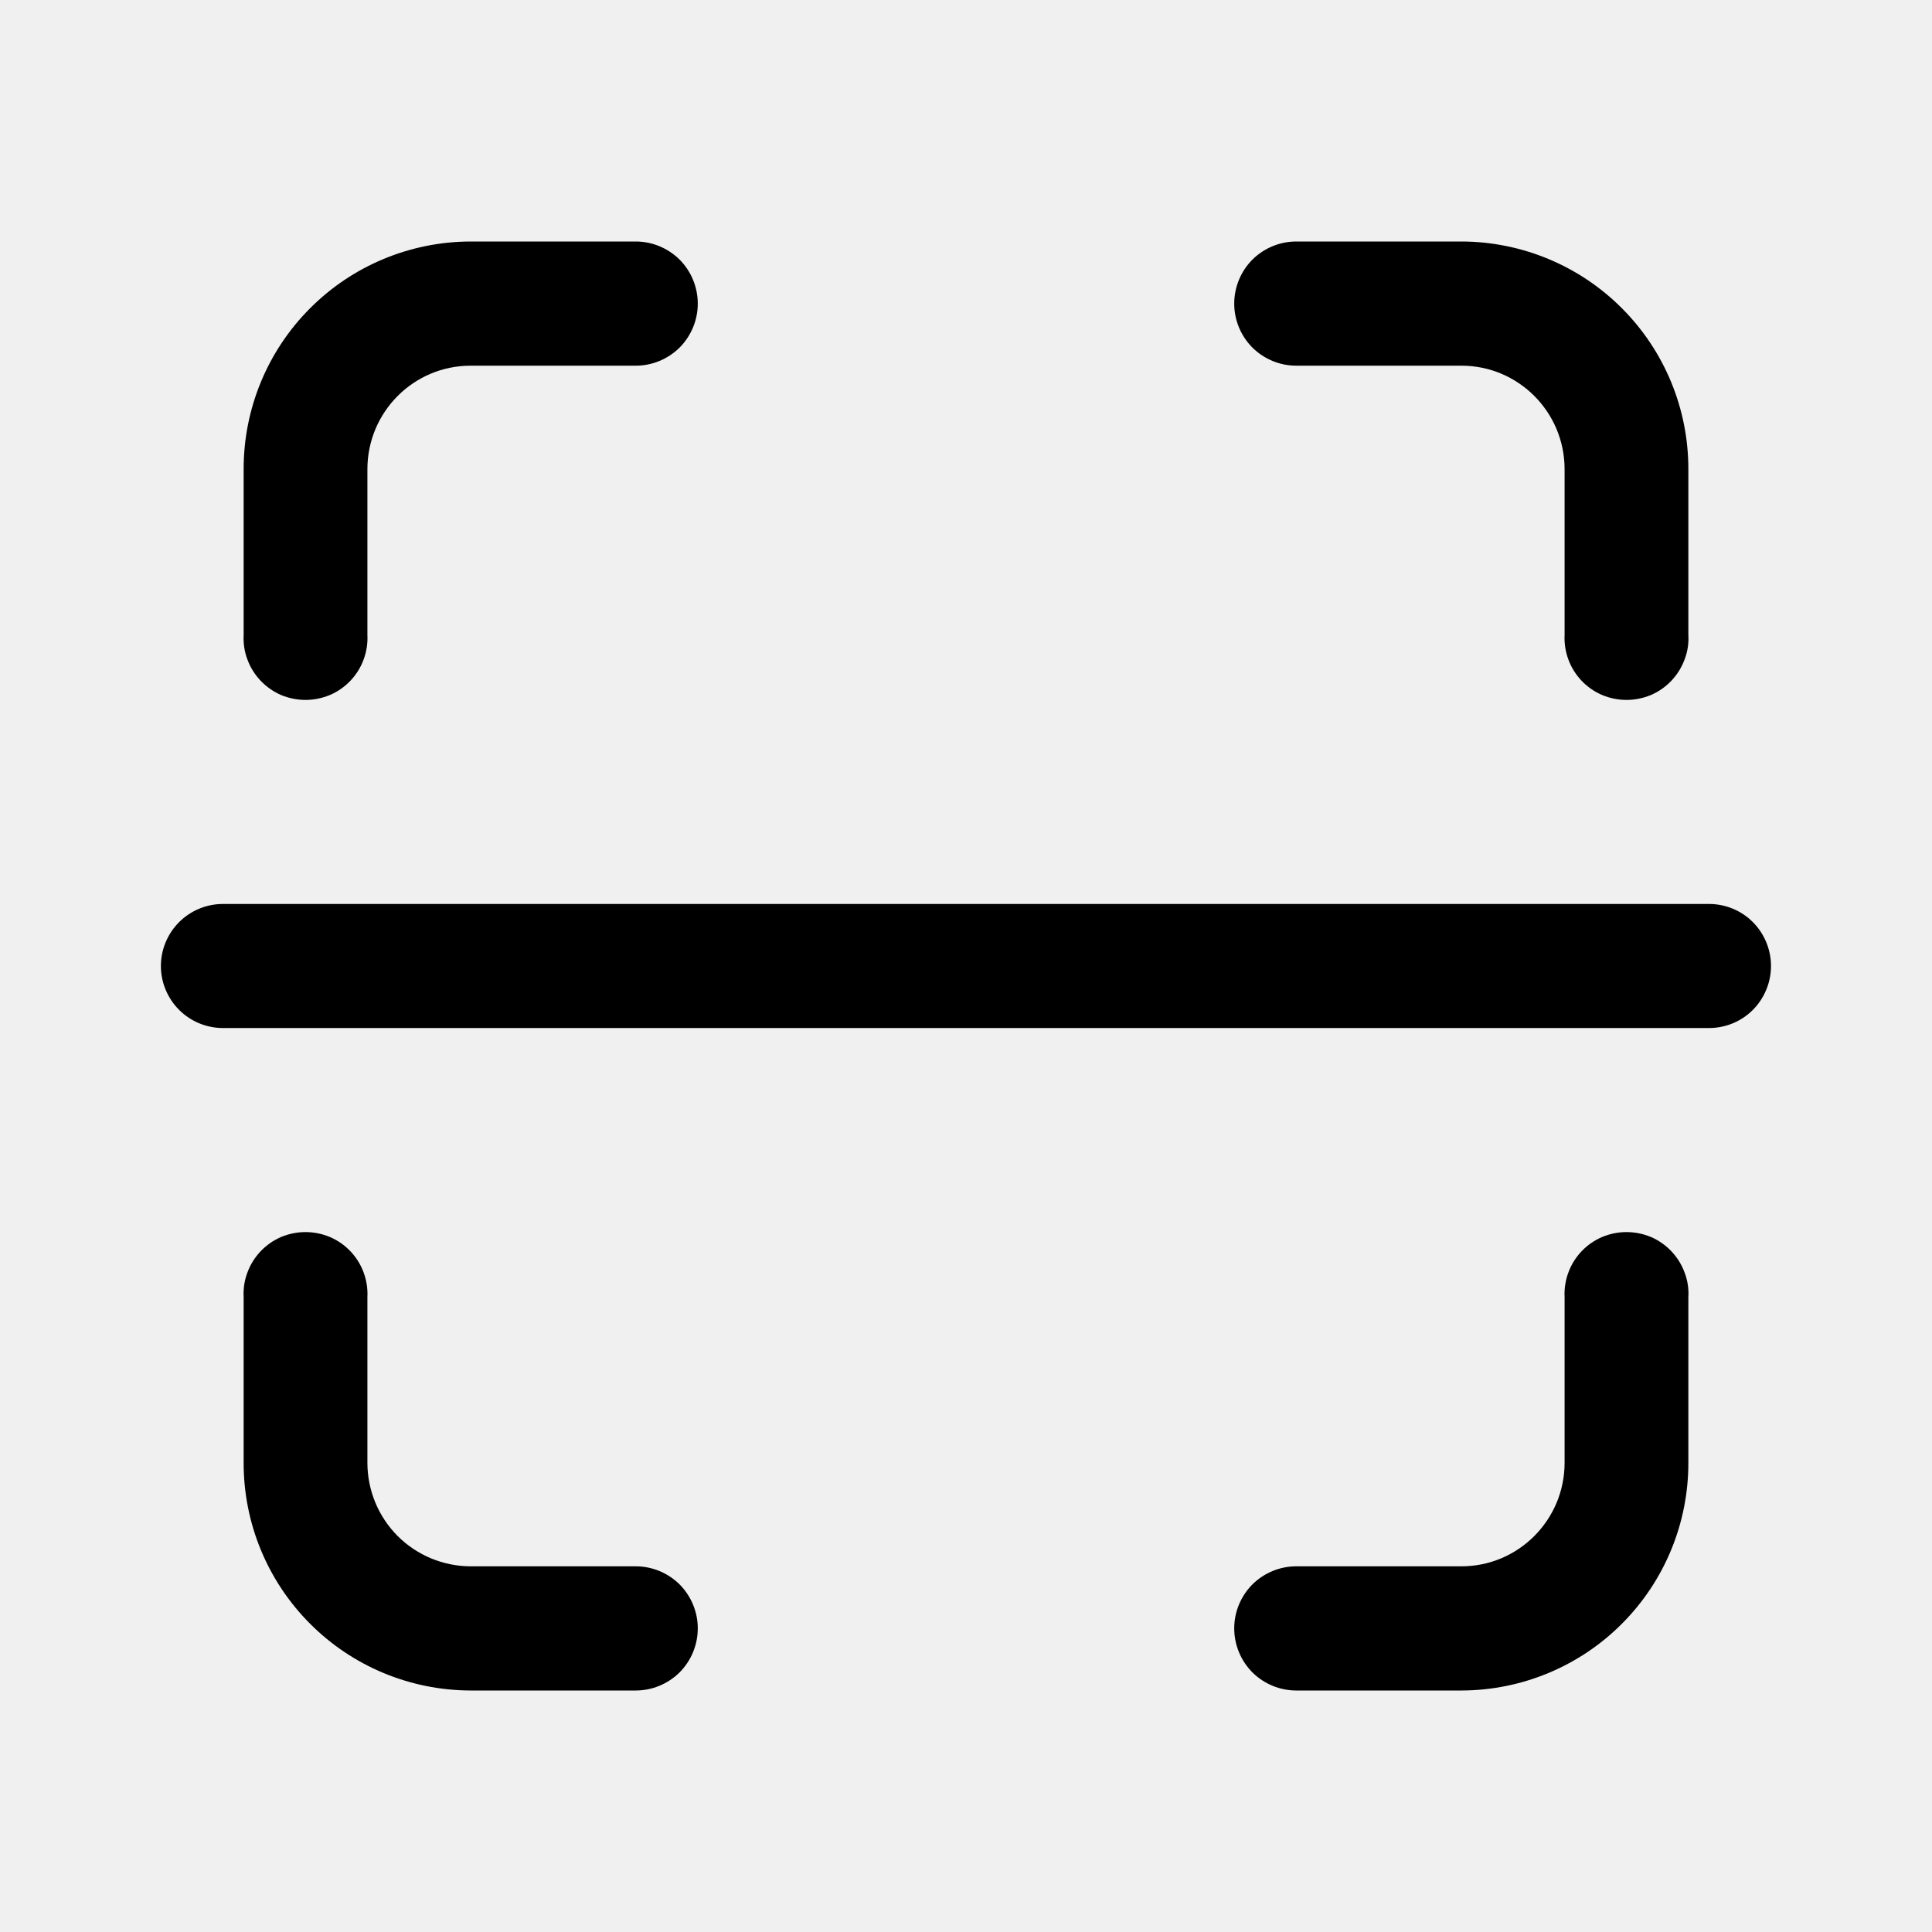
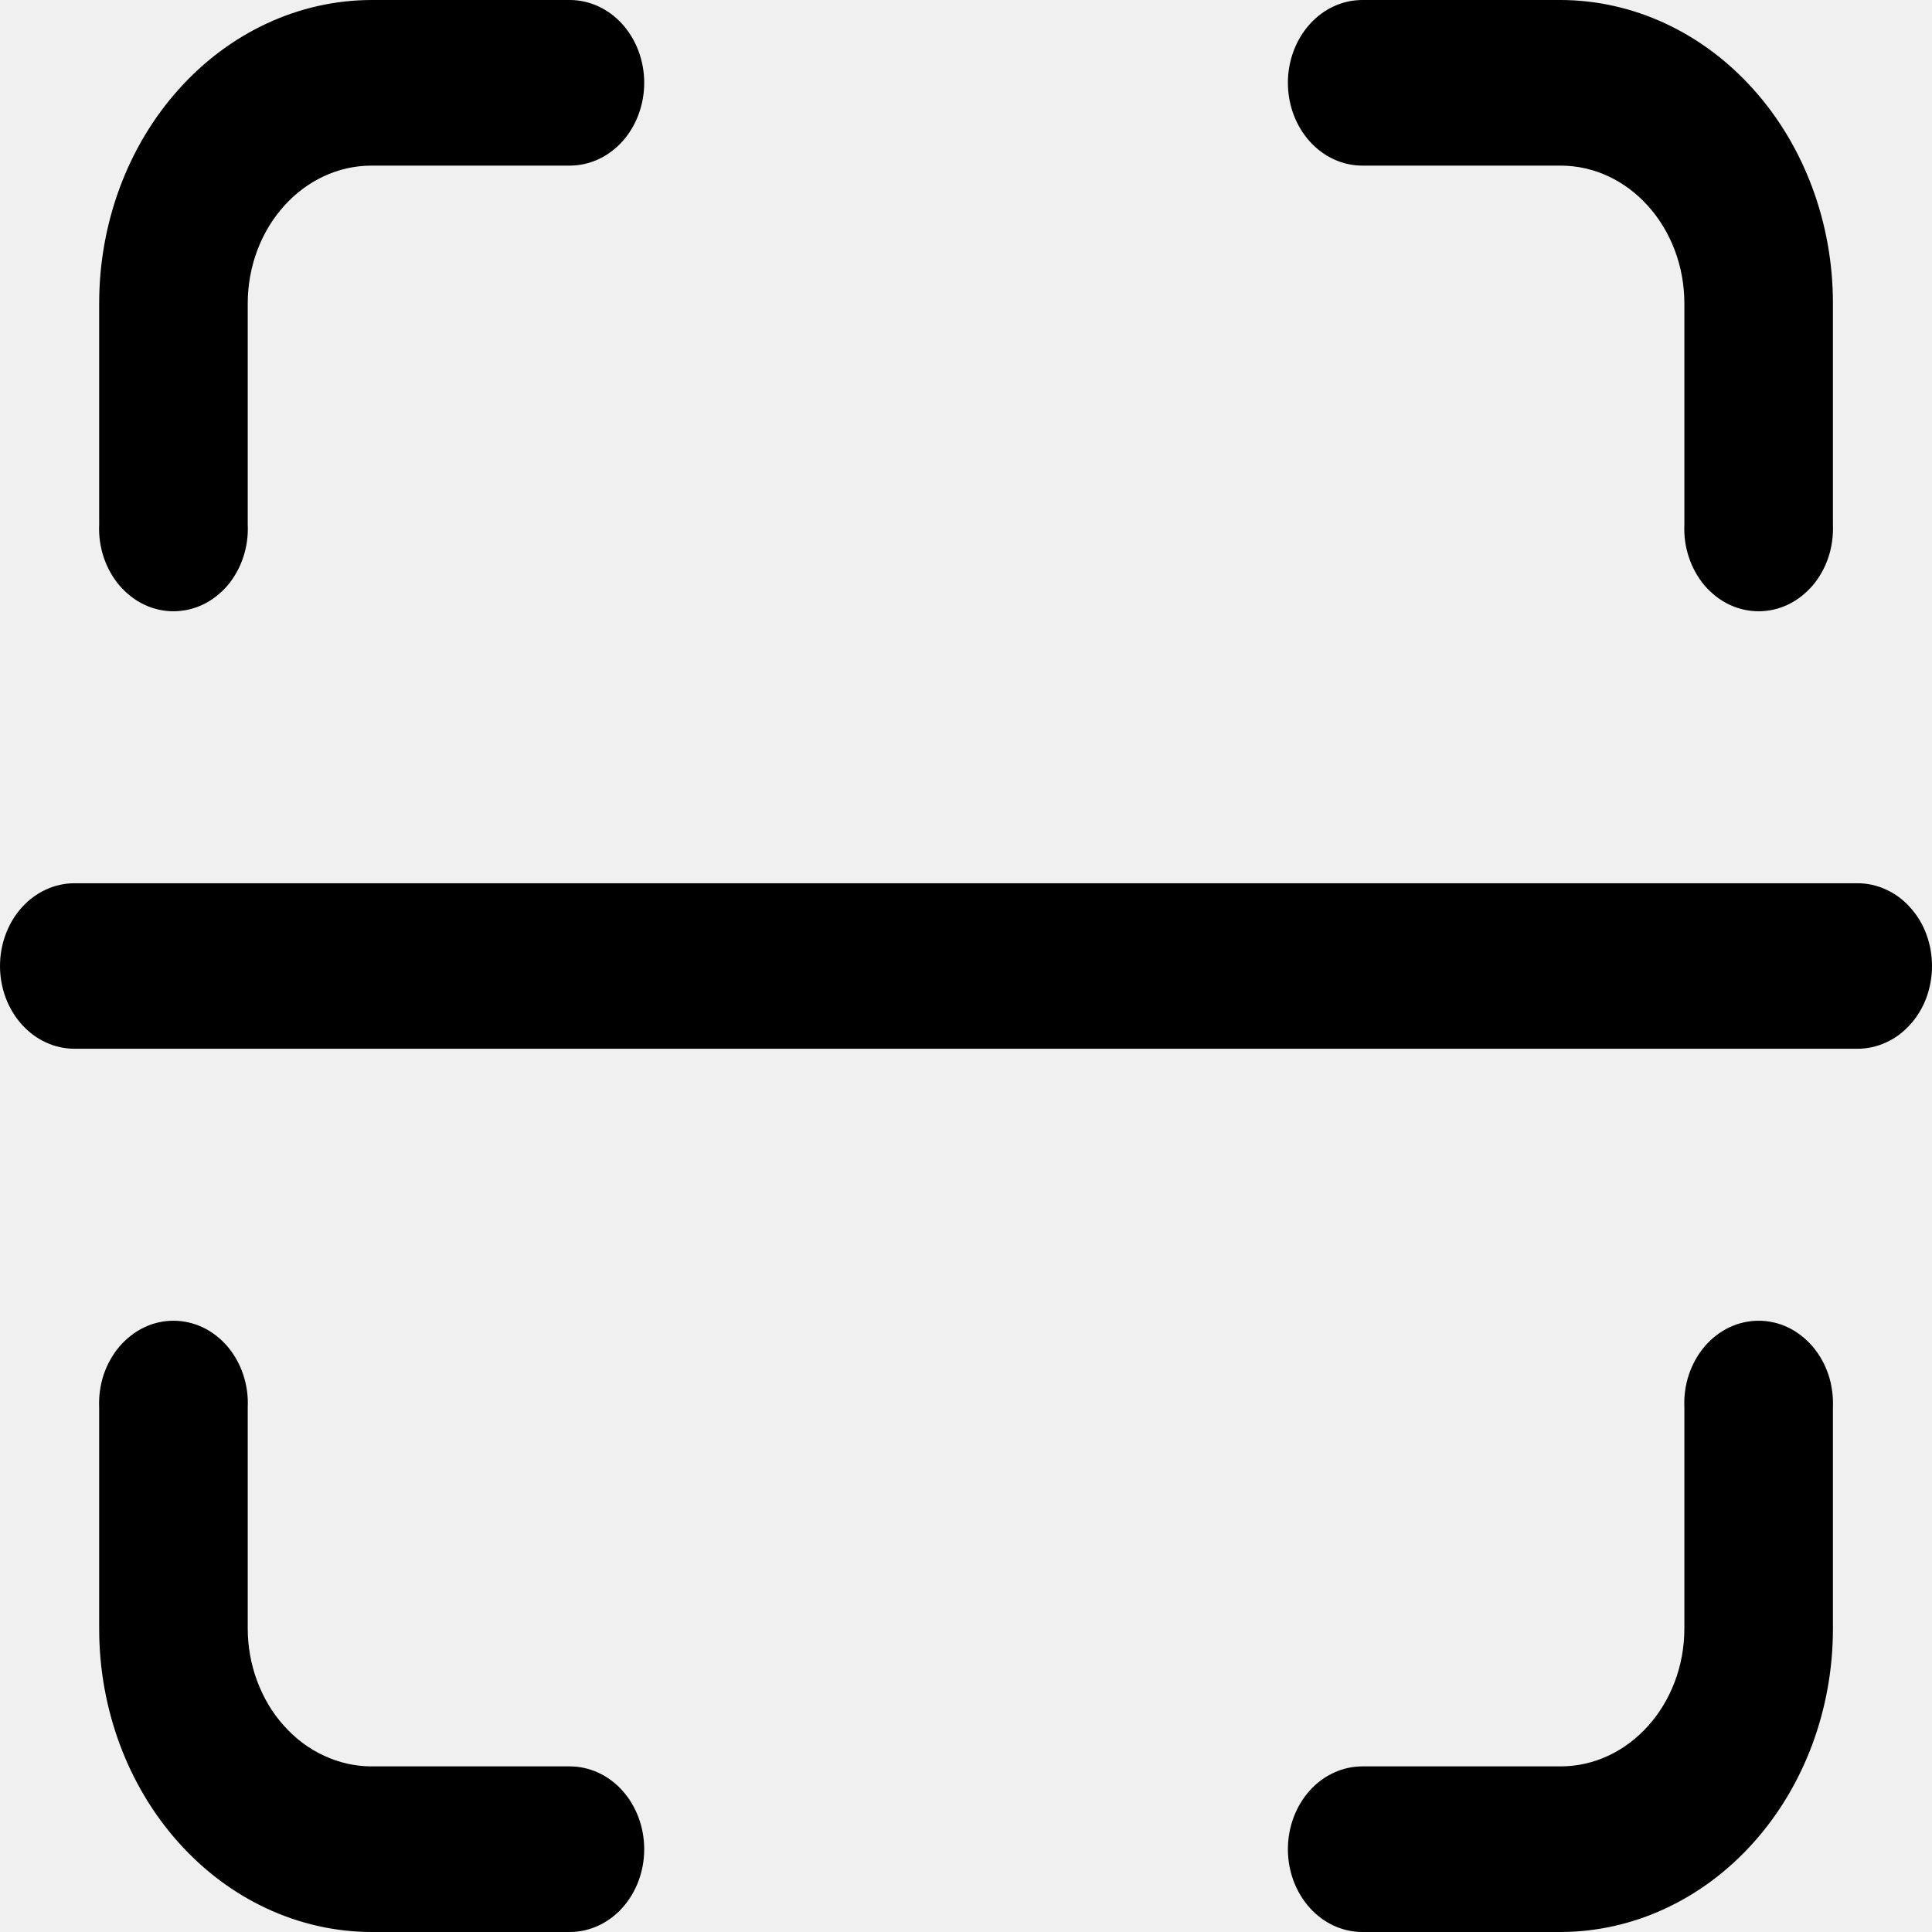
<svg xmlns="http://www.w3.org/2000/svg" width="18" height="18" viewBox="0 0 18 18" fill="none">
-   <path fill-rule="evenodd" clip-rule="evenodd" d="M13.616 14.593C14.146 14.593 14.577 14.161 14.577 13.628V12.085C14.573 12.007 14.585 11.929 14.612 11.856C14.639 11.782 14.681 11.715 14.735 11.658C14.789 11.601 14.854 11.556 14.926 11.525C14.998 11.495 15.075 11.479 15.154 11.479C15.232 11.479 15.31 11.495 15.382 11.525C15.454 11.556 15.518 11.601 15.572 11.658C15.626 11.715 15.668 11.782 15.695 11.856C15.723 11.929 15.735 12.007 15.73 12.085V13.628C15.731 14.19 15.509 14.729 15.112 15.127C14.716 15.525 14.177 15.749 13.616 15.75H12.077C11.924 15.75 11.777 15.689 11.668 15.581C11.56 15.472 11.499 15.325 11.499 15.171C11.499 15.018 11.56 14.871 11.668 14.762C11.777 14.654 11.924 14.593 12.077 14.593H13.616ZM13.616 3.407C14.146 3.407 14.577 3.838 14.577 4.372V5.915C14.573 5.993 14.585 6.071 14.612 6.144C14.639 6.218 14.681 6.285 14.735 6.342C14.789 6.399 14.854 6.444 14.926 6.475C14.998 6.505 15.075 6.521 15.154 6.521C15.232 6.521 15.31 6.505 15.382 6.475C15.454 6.444 15.518 6.399 15.572 6.342C15.626 6.285 15.668 6.218 15.695 6.144C15.723 6.071 15.735 5.993 15.73 5.915V4.372C15.731 3.81 15.509 3.271 15.112 2.873C14.716 2.475 14.177 2.251 13.616 2.25H12.077C11.924 2.25 11.777 2.311 11.668 2.419C11.56 2.528 11.499 2.675 11.499 2.829C11.499 2.982 11.56 3.129 11.668 3.238C11.777 3.346 11.924 3.407 12.077 3.407H13.616ZM4.385 14.593C4.258 14.593 4.133 14.567 4.016 14.519C3.899 14.47 3.793 14.399 3.704 14.31C3.615 14.22 3.544 14.114 3.496 13.997C3.448 13.88 3.423 13.755 3.423 13.628V12.085C3.427 12.007 3.415 11.929 3.388 11.856C3.361 11.782 3.319 11.715 3.265 11.658C3.211 11.601 3.146 11.556 3.074 11.525C3.002 11.495 2.925 11.479 2.846 11.479C2.768 11.479 2.69 11.495 2.618 11.525C2.547 11.556 2.482 11.601 2.428 11.658C2.374 11.715 2.332 11.782 2.305 11.856C2.277 11.929 2.266 12.007 2.27 12.085V13.628C2.269 14.19 2.491 14.729 2.888 15.127C3.284 15.525 3.823 15.749 4.385 15.75H5.923C6.076 15.75 6.223 15.689 6.332 15.581C6.44 15.472 6.501 15.325 6.501 15.171C6.501 15.018 6.44 14.871 6.332 14.762C6.223 14.654 6.076 14.593 5.923 14.593H4.385ZM4.385 3.407C3.854 3.407 3.423 3.838 3.423 4.372V5.915C3.427 5.993 3.415 6.071 3.388 6.144C3.361 6.218 3.319 6.285 3.265 6.342C3.211 6.399 3.146 6.444 3.074 6.475C3.002 6.505 2.925 6.521 2.846 6.521C2.768 6.521 2.69 6.505 2.618 6.475C2.547 6.444 2.482 6.399 2.428 6.342C2.374 6.285 2.332 6.218 2.305 6.144C2.277 6.071 2.266 5.993 2.27 5.915V4.372C2.269 3.81 2.491 3.271 2.888 2.873C3.284 2.475 3.823 2.251 4.385 2.25H5.923C6.076 2.25 6.223 2.311 6.332 2.419C6.44 2.528 6.501 2.675 6.501 2.829C6.501 2.982 6.44 3.129 6.332 3.238C6.223 3.346 6.076 3.407 5.923 3.407H4.385ZM16.5 9C16.5 9.076 16.485 9.151 16.456 9.221C16.427 9.291 16.385 9.355 16.331 9.409C16.277 9.463 16.214 9.505 16.144 9.534C16.074 9.563 15.998 9.578 15.922 9.578H2.078C1.924 9.578 1.777 9.517 1.669 9.409C1.56 9.3 1.499 9.153 1.499 9C1.499 8.847 1.56 8.7 1.669 8.591C1.777 8.483 1.924 8.422 2.078 8.422H15.922C15.998 8.422 16.074 8.437 16.144 8.466C16.214 8.495 16.277 8.537 16.331 8.591C16.385 8.645 16.427 8.709 16.456 8.779C16.485 8.849 16.5 8.924 16.5 9Z" fill="black" />
+   <g clip-path="url(#clip0_416_274)">
+     <path fill-rule="evenodd" clip-rule="evenodd" d="M14.539 16.457C15.176 16.457 15.693 15.881 15.693 15.171V13.114C15.688 13.01 15.702 12.905 15.735 12.807C15.767 12.71 15.818 12.62 15.882 12.544C15.947 12.469 16.025 12.408 16.111 12.367C16.198 12.326 16.291 12.305 16.385 12.305C16.479 12.305 16.572 12.326 16.658 12.367C16.744 12.408 16.822 12.469 16.887 12.544C16.952 12.62 17.002 12.71 17.035 12.807C17.067 12.905 17.081 13.01 17.077 13.114V15.171C17.078 15.92 16.811 16.639 16.335 17.169C15.859 17.7 15.213 17.999 14.539 18H12.693C12.509 18 12.332 17.919 12.202 17.774C12.072 17.629 11.999 17.433 11.999 17.229C11.999 17.024 12.072 16.828 12.202 16.683C12.332 16.538 12.509 16.457 12.693 16.457H14.539ZM14.539 1.543C15.176 1.543 15.693 2.118 15.693 2.829V4.886C15.688 4.99 15.702 5.095 15.735 5.192C15.767 5.29 15.818 5.38 15.882 5.456C15.947 5.531 16.025 5.592 16.111 5.633C16.198 5.674 16.291 5.695 16.385 5.695C16.479 5.695 16.572 5.674 16.658 5.633C16.744 5.592 16.822 5.531 16.887 5.456C16.952 5.38 17.002 5.29 17.035 5.192C17.067 5.095 17.081 4.99 17.077 4.886V2.829C17.078 2.08 16.811 1.361 16.335 0.831C15.859 0.3 15.213 0.001 14.539 0H12.693C12.509 0 12.332 0.081 12.202 0.226C12.072 0.371 11.999 0.567 11.999 0.771C11.999 0.976 12.072 1.172 12.202 1.317C12.332 1.462 12.509 1.543 12.693 1.543H14.539ZM3.462 16.457C3.31 16.457 3.16 16.423 3.02 16.358C2.88 16.294 2.753 16.199 2.646 16.079C2.538 15.96 2.454 15.818 2.396 15.662C2.338 15.507 2.308 15.34 2.308 15.171V13.114C2.313 13.01 2.299 12.905 2.266 12.807C2.234 12.71 2.183 12.62 2.119 12.544C2.054 12.469 1.976 12.408 1.89 12.367C1.803 12.326 1.71 12.305 1.616 12.305C1.522 12.305 1.429 12.326 1.343 12.367C1.257 12.408 1.179 12.469 1.114 12.544C1.049 12.62 0.999 12.71 0.966 12.807C0.934 12.905 0.919 13.01 0.924 13.114V15.171C0.923 15.92 1.19 16.639 1.666 17.169C2.142 17.7 2.788 17.999 3.462 18H5.308C5.492 18 5.669 17.919 5.799 17.774C5.929 17.629 6.002 17.433 6.002 17.229C6.002 17.024 5.929 16.828 5.799 16.683C5.669 16.538 5.492 16.457 5.308 16.457H3.462ZM3.462 1.543C2.825 1.543 2.308 2.118 2.308 2.829V4.886C2.313 4.99 2.299 5.095 2.266 5.192C2.234 5.29 2.183 5.38 2.119 5.456C2.054 5.531 1.976 5.592 1.89 5.633C1.803 5.674 1.71 5.695 1.616 5.695C1.522 5.695 1.429 5.674 1.343 5.633C1.257 5.592 1.179 5.531 1.114 5.456C1.049 5.38 0.999 5.29 0.966 5.192C0.934 5.095 0.919 4.99 0.924 4.886V2.829C0.923 2.08 1.19 1.361 1.666 0.831C2.142 0.3 2.788 0.001 3.462 0H5.308C5.492 0 5.669 0.081 5.799 0.226C5.929 0.371 6.002 0.567 6.002 0.771C6.002 0.976 5.929 1.172 5.799 1.317C5.669 1.462 5.492 1.543 5.308 1.543H3.462ZM18 9C18 9.101 17.982 9.201 17.948 9.295C17.913 9.389 17.862 9.474 17.797 9.545C17.733 9.617 17.657 9.674 17.572 9.712C17.488 9.751 17.398 9.771 17.307 9.771H0.694C0.51 9.771 0.333 9.69 0.203 9.545C0.073 9.401 0 9.204 0 9C0 8.796 0.073 8.599 0.203 8.455C0.333 8.31 0.51 8.229 0.694 8.229H17.307C17.398 8.229 17.488 8.249 17.572 8.288C17.657 8.326 17.733 8.383 17.797 8.455C17.862 8.526 17.913 8.611 17.948 8.705C17.982 8.799 18 8.899 18 9Z" fill="black" />
+   </g>
+   <defs>
+     <clipPath id="clip0_416_274">
+       <rect width="18" height="18" fill="white" />
+     </clipPath>
+   </defs>
</svg>
